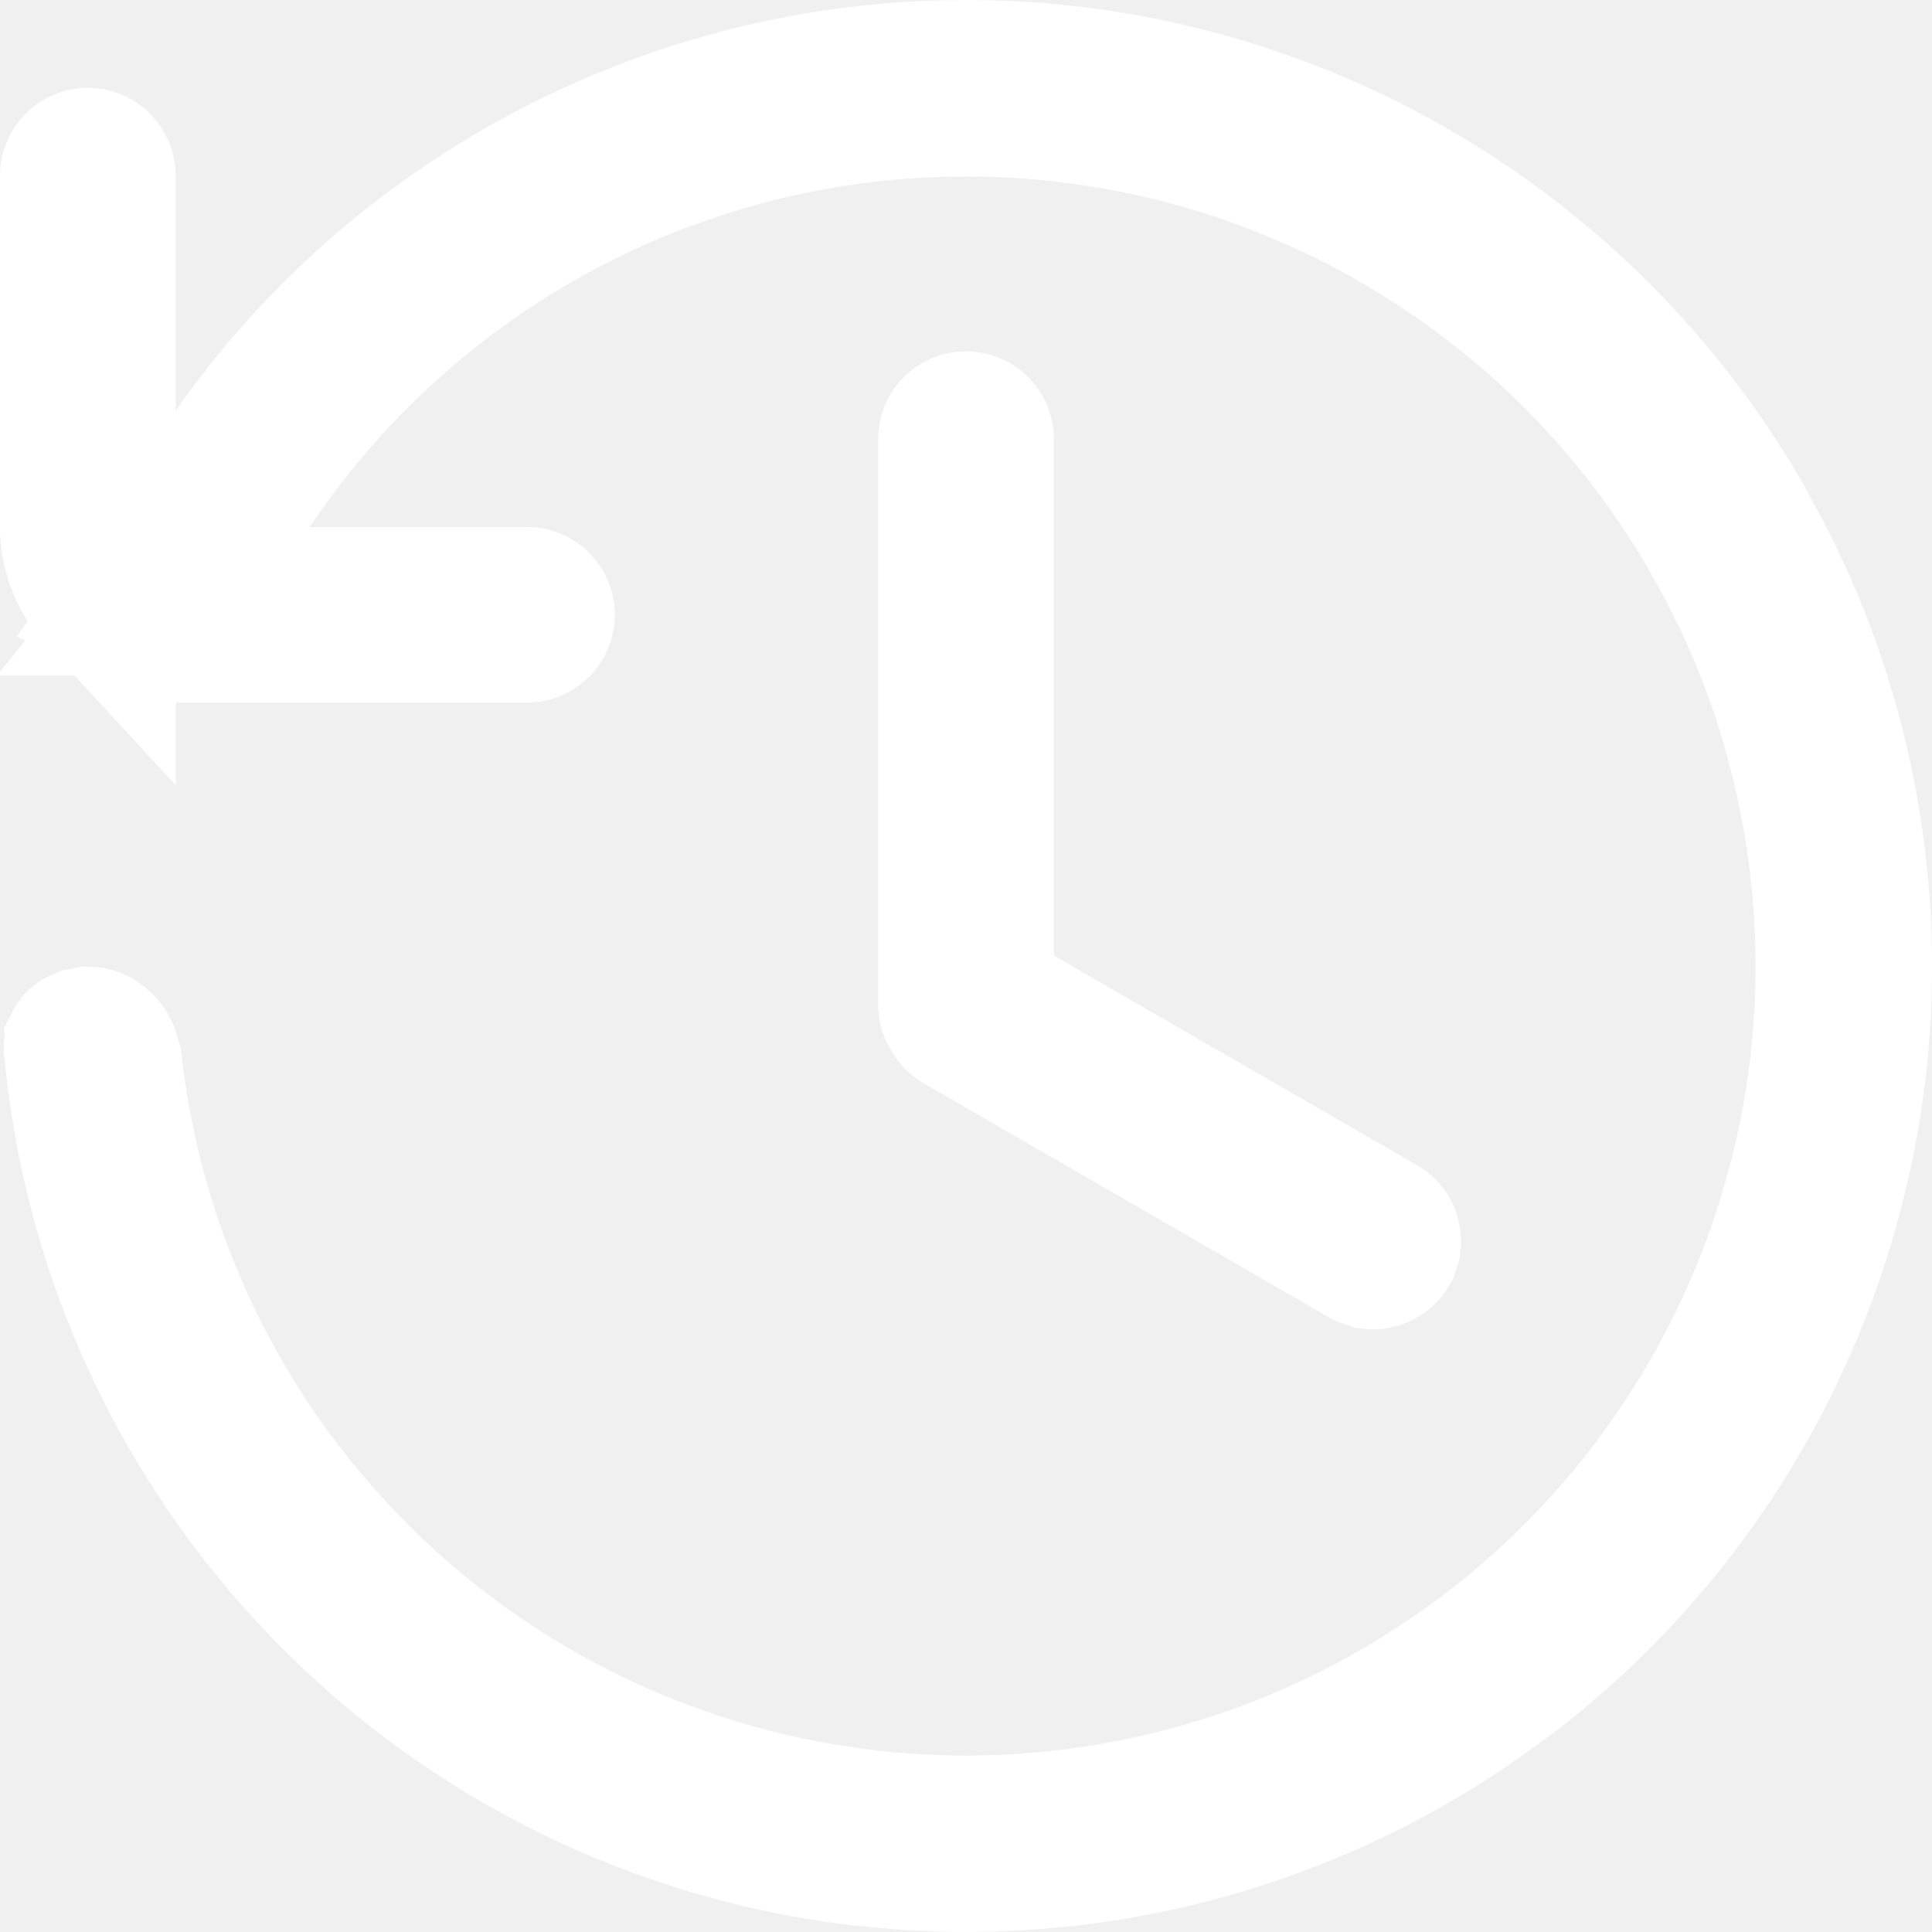
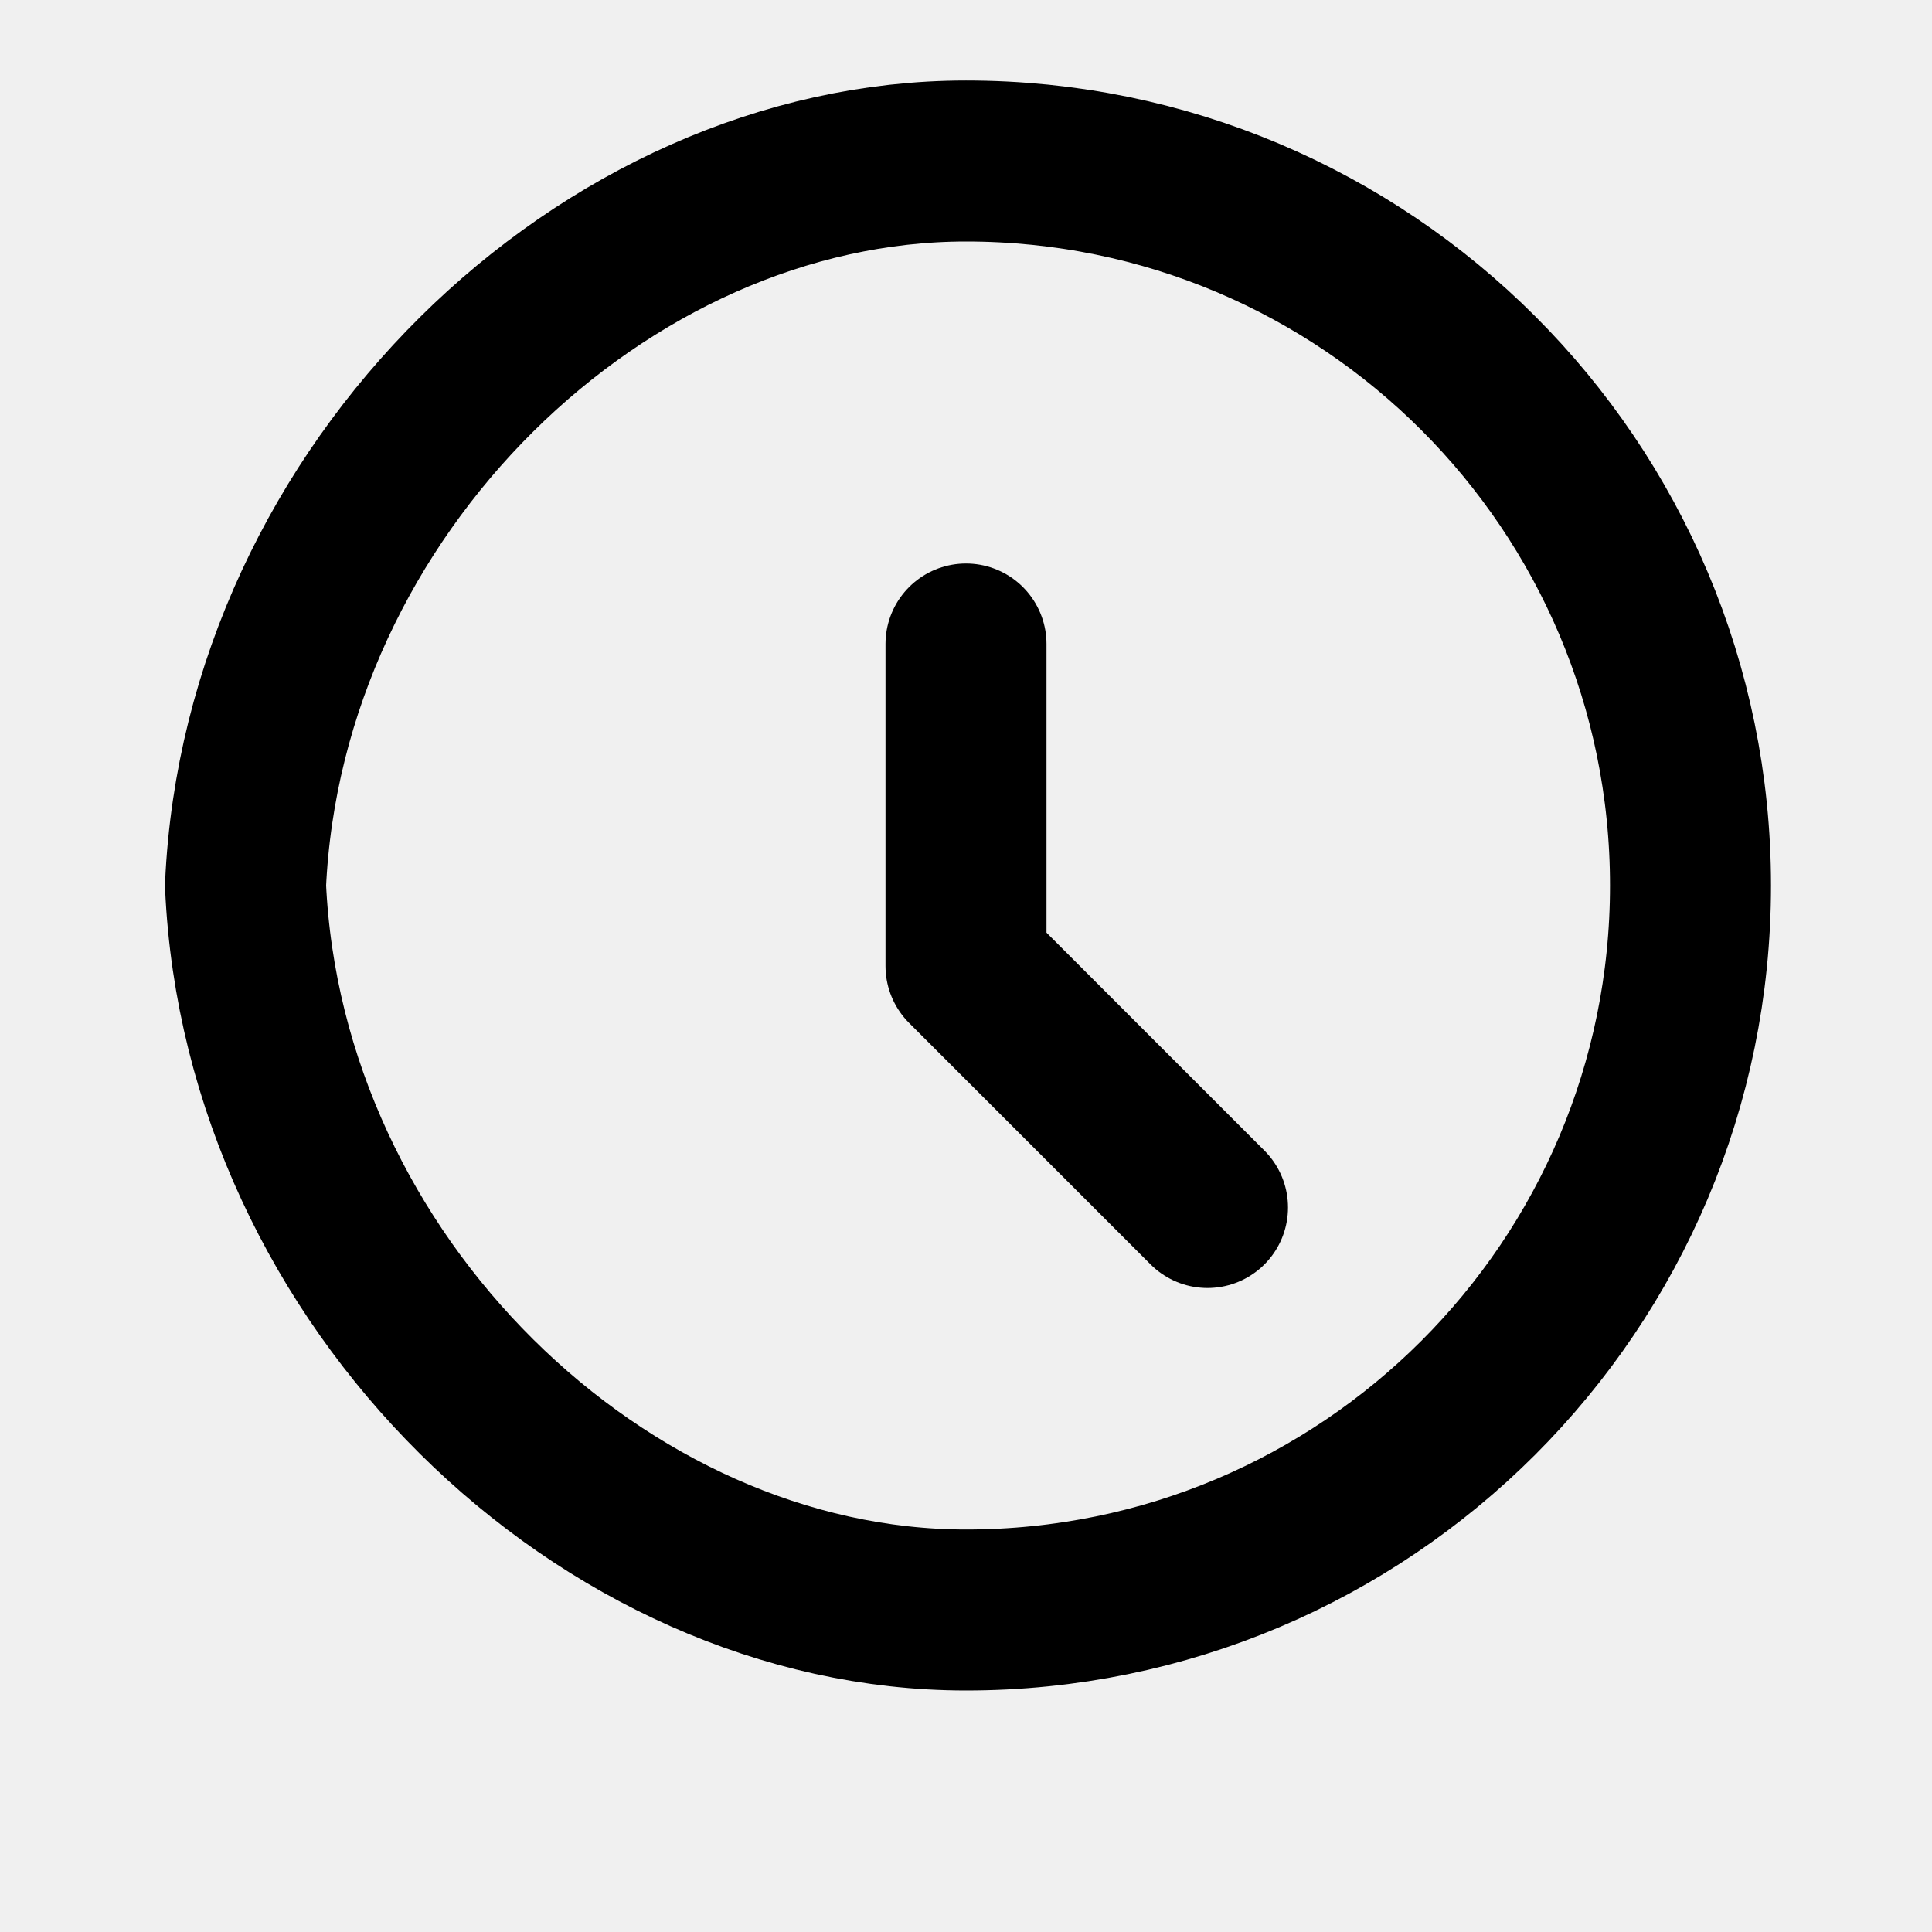
- <svg xmlns="http://www.w3.org/2000/svg" width="13" height="13" viewBox="0 0 13 13" fill="none">
-   <path d="M4.399 0.88C5.685 0.399 7.094 0.375 8.392 0.806L8.649 0.898C9.931 1.39 11.003 2.306 11.69 3.488L11.821 3.729C12.456 4.946 12.652 6.342 12.383 7.683L12.322 7.949C11.991 9.281 11.213 10.458 10.123 11.283L9.9 11.443C8.769 12.221 7.408 12.586 6.045 12.482L5.772 12.456C4.41 12.29 3.148 11.661 2.195 10.68L2.009 10.479C1.212 9.579 0.708 8.466 0.552 7.286L0.525 7.05C0.525 7.044 0.526 7.042 0.526 7.04C0.527 7.038 0.529 7.033 0.534 7.027C0.54 7.021 0.549 7.016 0.559 7.012L0.594 7.005C0.617 7.005 0.644 7.014 0.67 7.039C0.684 7.052 0.696 7.069 0.705 7.088L0.724 7.15C0.849 8.261 1.291 9.315 2.003 10.184L2.149 10.354C3.031 11.35 4.226 12.011 5.532 12.231L5.795 12.27C7.115 12.431 8.448 12.135 9.572 11.435L9.795 11.289C10.891 10.535 11.692 9.43 12.07 8.16L12.141 7.904C12.462 6.614 12.33 5.254 11.773 4.053L11.655 3.815V3.814L11.527 3.582C10.907 2.513 9.961 1.669 8.828 1.174L8.583 1.073C7.341 0.597 5.976 0.561 4.716 0.968L4.465 1.055C3.339 1.476 2.376 2.233 1.703 3.217L1.693 3.229L1.029 4.046H3.546C3.596 4.046 3.637 4.087 3.637 4.137C3.637 4.187 3.596 4.227 3.546 4.228H1.182C1.054 4.228 0.935 4.189 0.833 4.128L1.591 3.05C2.24 2.126 3.139 1.402 4.188 0.964L4.399 0.88ZM0.591 1.091C0.641 1.091 0.682 1.132 0.682 1.182V4.006C0.57 3.885 0.5 3.724 0.5 3.546V1.182C0.5 1.132 0.541 1.091 0.591 1.091Z" fill="white" stroke="white" />
-   <path d="M6.5 2.864C6.55 2.864 6.591 2.904 6.591 2.954V6.718L6.841 6.863L9.286 8.274C9.319 8.293 9.335 8.329 9.33 8.365L9.319 8.399C9.3 8.431 9.264 8.448 9.228 8.444L9.194 8.432L6.465 6.856C6.449 6.847 6.437 6.834 6.43 6.819L6.418 6.796L6.413 6.788C6.412 6.787 6.412 6.784 6.411 6.781L6.409 6.766V2.954C6.409 2.904 6.45 2.864 6.5 2.864Z" fill="white" stroke="white" />
+ <svg xmlns="http://www.w3.org/2000/svg" width="24" height="24" viewBox="0 0 24 24" fill="none">
+   <path d="M12 8V12L15 15" stroke="#000000" stroke-width="2" stroke-linecap="round" stroke-linejoin="round" />
+   <path d="M3.05 11C3.27 6.07 7.5 2 12 2C16.97 2 21 6.03 21 11C21 15.97 16.97 20 12 20C7.5 20 3.27 15.93 3.05 11" stroke="#000000" stroke-width="2" stroke-linecap="round" stroke-linejoin="round" />
</svg>
